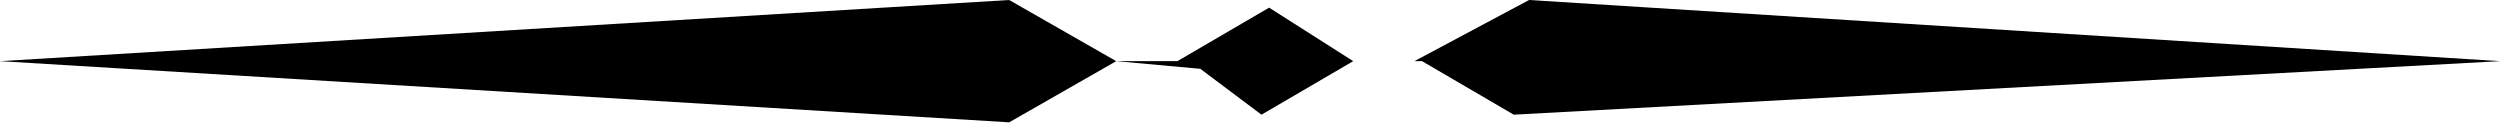
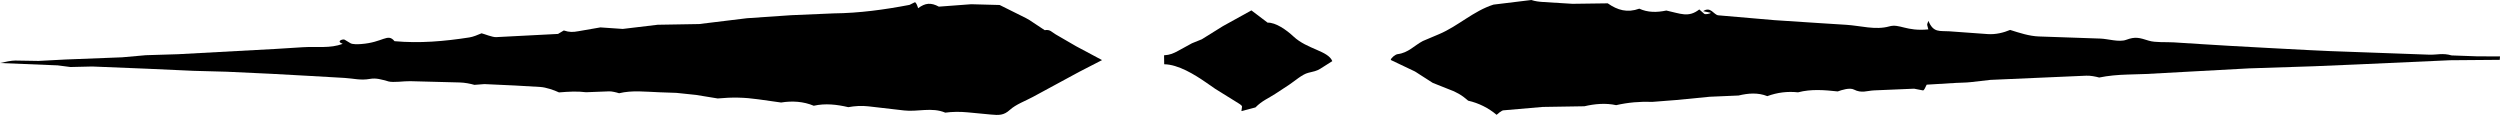
- <svg xmlns="http://www.w3.org/2000/svg" viewBox="0 0 327 16" role="img" aria-label="Ornamental divider">
-   <path fill="currentColor" d="M0 8            L132 16            L146 8            L157 9            L165 15            L177 8            L186 8            L198 15            L327 8            L200 0            L185 8            L177 8            L166 1            L154 8            L146 8            L132 0            Z" />
+ <svg xmlns="http://www.w3.org/2000/svg" id="Layer_1" data-name="Layer 1" viewBox="0 0 1305.67 60.04">
+   <path d="M202.69,42.46c-3.44-.93-6.17-1.85-9.56-1.24-4.89.87-8.5-.25-13.13-.52l-18.24-1.05-20.01-1.1-23.31-1.09-17.4-.47-24.03-1.09-28.86-1.17-11.35.27-6.69-.86-30.11-1.22c2.47-.57,6.09-1.33,7.99-1.3l12.14.2,14.17-.75,29.47-1.14,12.37-1.1,16.89-.52,50.99-2.76,14.04-.88c7.68-.48,14.28.72,20.92-1.76-3.77-1.47.22-2.66.99-2.19l3.03,1.83c1.11.67,3.77.58,5.5.46,11.71-.84,13.95-5.93,17.54-1.5,13.05,1.18,25.89.09,39.08-1.96,1.99-.31,4.36-1.3,6.39-2.16,1.52.37,5.65,2.1,7.62,2l32.31-1.67,3.02-1.81c2.99,1,4.78.89,7.57.4l11.53-2,11.69.8,18.23-2.18,21.64-.37,24.98-3.04,23.06-1.58,22.23-.95c13.42-.14,26.55-1.94,39.62-4.44l2.68-1.33c.67-.33,1.43,1.82,1.82,3.07,3.76-2.8,6.7-3.04,10.83-.82l16.87-1.26,14.88.4,13.65,6.79c1.52.76,2.3,1.34,3.81,2.34l6.06,4.02c2.9-.49,3.57.95,5.75,2.21l10.66,6.18,13.55,7.23-6.34,3.26-5.76,2.97-24.05,13.02c-3.86,2.09-8.82,3.85-12.01,6.76s-5.7,2.83-9.95,2.43l-11.98-1.14c-4.12-.39-8.08-.35-11.8.15-6.99-2.97-14.48-.33-21.45-1.14l-18.74-2.16c-3.48-.4-7.06-.18-10.46.44-5.86-1.38-11.96-2.1-18.03-.74-5.37-2.26-11.23-2.63-17.06-1.69l-11.88-1.67c-7.3-1.03-13.64-1.16-21.23-.45l-11.26-1.84-10.32-1.08-8.65-.3c-7.39-.26-14.38-1.17-21.28.5-1.36-.45-3.81-1.05-5.23-.99l-11.99.46c-4.69-.6-9.14-.31-14.16.09-2.57-1.23-6.96-2.68-9.67-2.83l-13.04-.76-16.22-.75-5.25.4c-2.12-.61-4.96-1.18-7.63-1.25l-25.88-.67c-3.36-.09-8.69.86-11.57.09Z" />
+   <path d="M1279.58,31.46l-48.95,2.21-22.33.94-33.72,1.1-53.82,2.93-9.7.3c-5.15.16-9.97.57-14.72,1.55-1.87-.52-4.66-1.06-6.74-.96l-50.08,2.19-10.05,1.15c-3.02.35-5.11.25-7.99.43l-15.23.92c-.53.84-1.24,3.14-1.98,2.99l-4.59-.89-20.83.88c-3.79.16-6.57,1.64-10.59-.42-2.21-1.13-6.32.19-8.47.97-6.87-.74-13.88-1.34-20.73.47-5.55-.58-10.72.04-16.05,1.99-4.92-1.95-9.92-1.54-15-.33l-15.07.65-17.2,1.68-12.63.99c-6.64-.24-12.79.29-19.04,1.72-5.44-1.19-11.11-.7-16.61.58l-21.78.35-20.59,1.78c-.87.08-3.09,1.97-3.46,2.34-4.23-3.56-9.24-6.11-14.86-7.39-3.13-2.83-6.36-4.67-10.23-6.01l-8.28-3.3-9.25-5.93-12.65-6.02c-.02-.94,2.31-2.9,3.6-3.05,5.56-.66,8.77-4.57,13.15-6.85l8.51-3.6c9.94-4.2,17.89-12.08,28.39-15.41l19.78-2.41c1.82.65,4.06.92,6.19,1.05l15.27.94,18.42-.25c5.14,3.59,10.22,5.06,16.48,2.79,4.47,2.03,9.08,2.02,14.13.97,7.38,1.57,11.53,3.87,17.2-.57l2.55,2.25c.66.58,3.17-.11,3.57-.48l-4.1-.87c3.95-2.69,5.56,1.97,7.92,2.17l29.38,2.53,24.27,1.59,13.14.83c7.46.47,15.27,2.87,22.47.84,5.48-1.55,8.78,2.69,20.42,1.56l-.56-2.19c-.12-.46.09-1,.62-2.27,2.55,6.39,5.98,5.11,10.89,5.46l20.08,1.45c4.13.3,8.33-.75,11.69-2.17,4.81,1.52,10,3.24,14.98,3.41l32.21,1.11c3.94.14,9.74,2.01,13.41.65,4.91-1.82,6.93-1.07,11.83.45,3.45,1.07,9.09.63,13.08.88l15.13.96,14.33.87,19.47,1.07,20.83,1.1,11.7.55,51.73,1.87c4.45.16,7.09-.99,11.87.39l13.62.49,11.68.02-.16,1.8-25.93.21Z" />
+   <path d="M648.35,58.01l.33-2.29c.07-.48-.91-1.2-1.46-1.53l-12.48-7.75-4.7-3.26c-6.17-4.28-14.7-9.53-22.02-9.62l-.07-4.68c3.17-.19,4.95-1.02,7.41-2.36l7.18-3.93,5.12-2.07,11.03-6.87,14.88-8.22,8.46,6.4c4.21-.15,9.78,3.73,13.53,7.24,7.14,6.68,18.09,7.41,20.26,12.86l-6.32,4c-1.84,1.16-3.59,1.46-6.24,2.1-3.17.77-7.06,4.31-9.98,6.23l-7.12,4.67c-3.78,2.48-7.09,3.69-10.47,7.17l-7.33,1.92Z" />
</svg>
